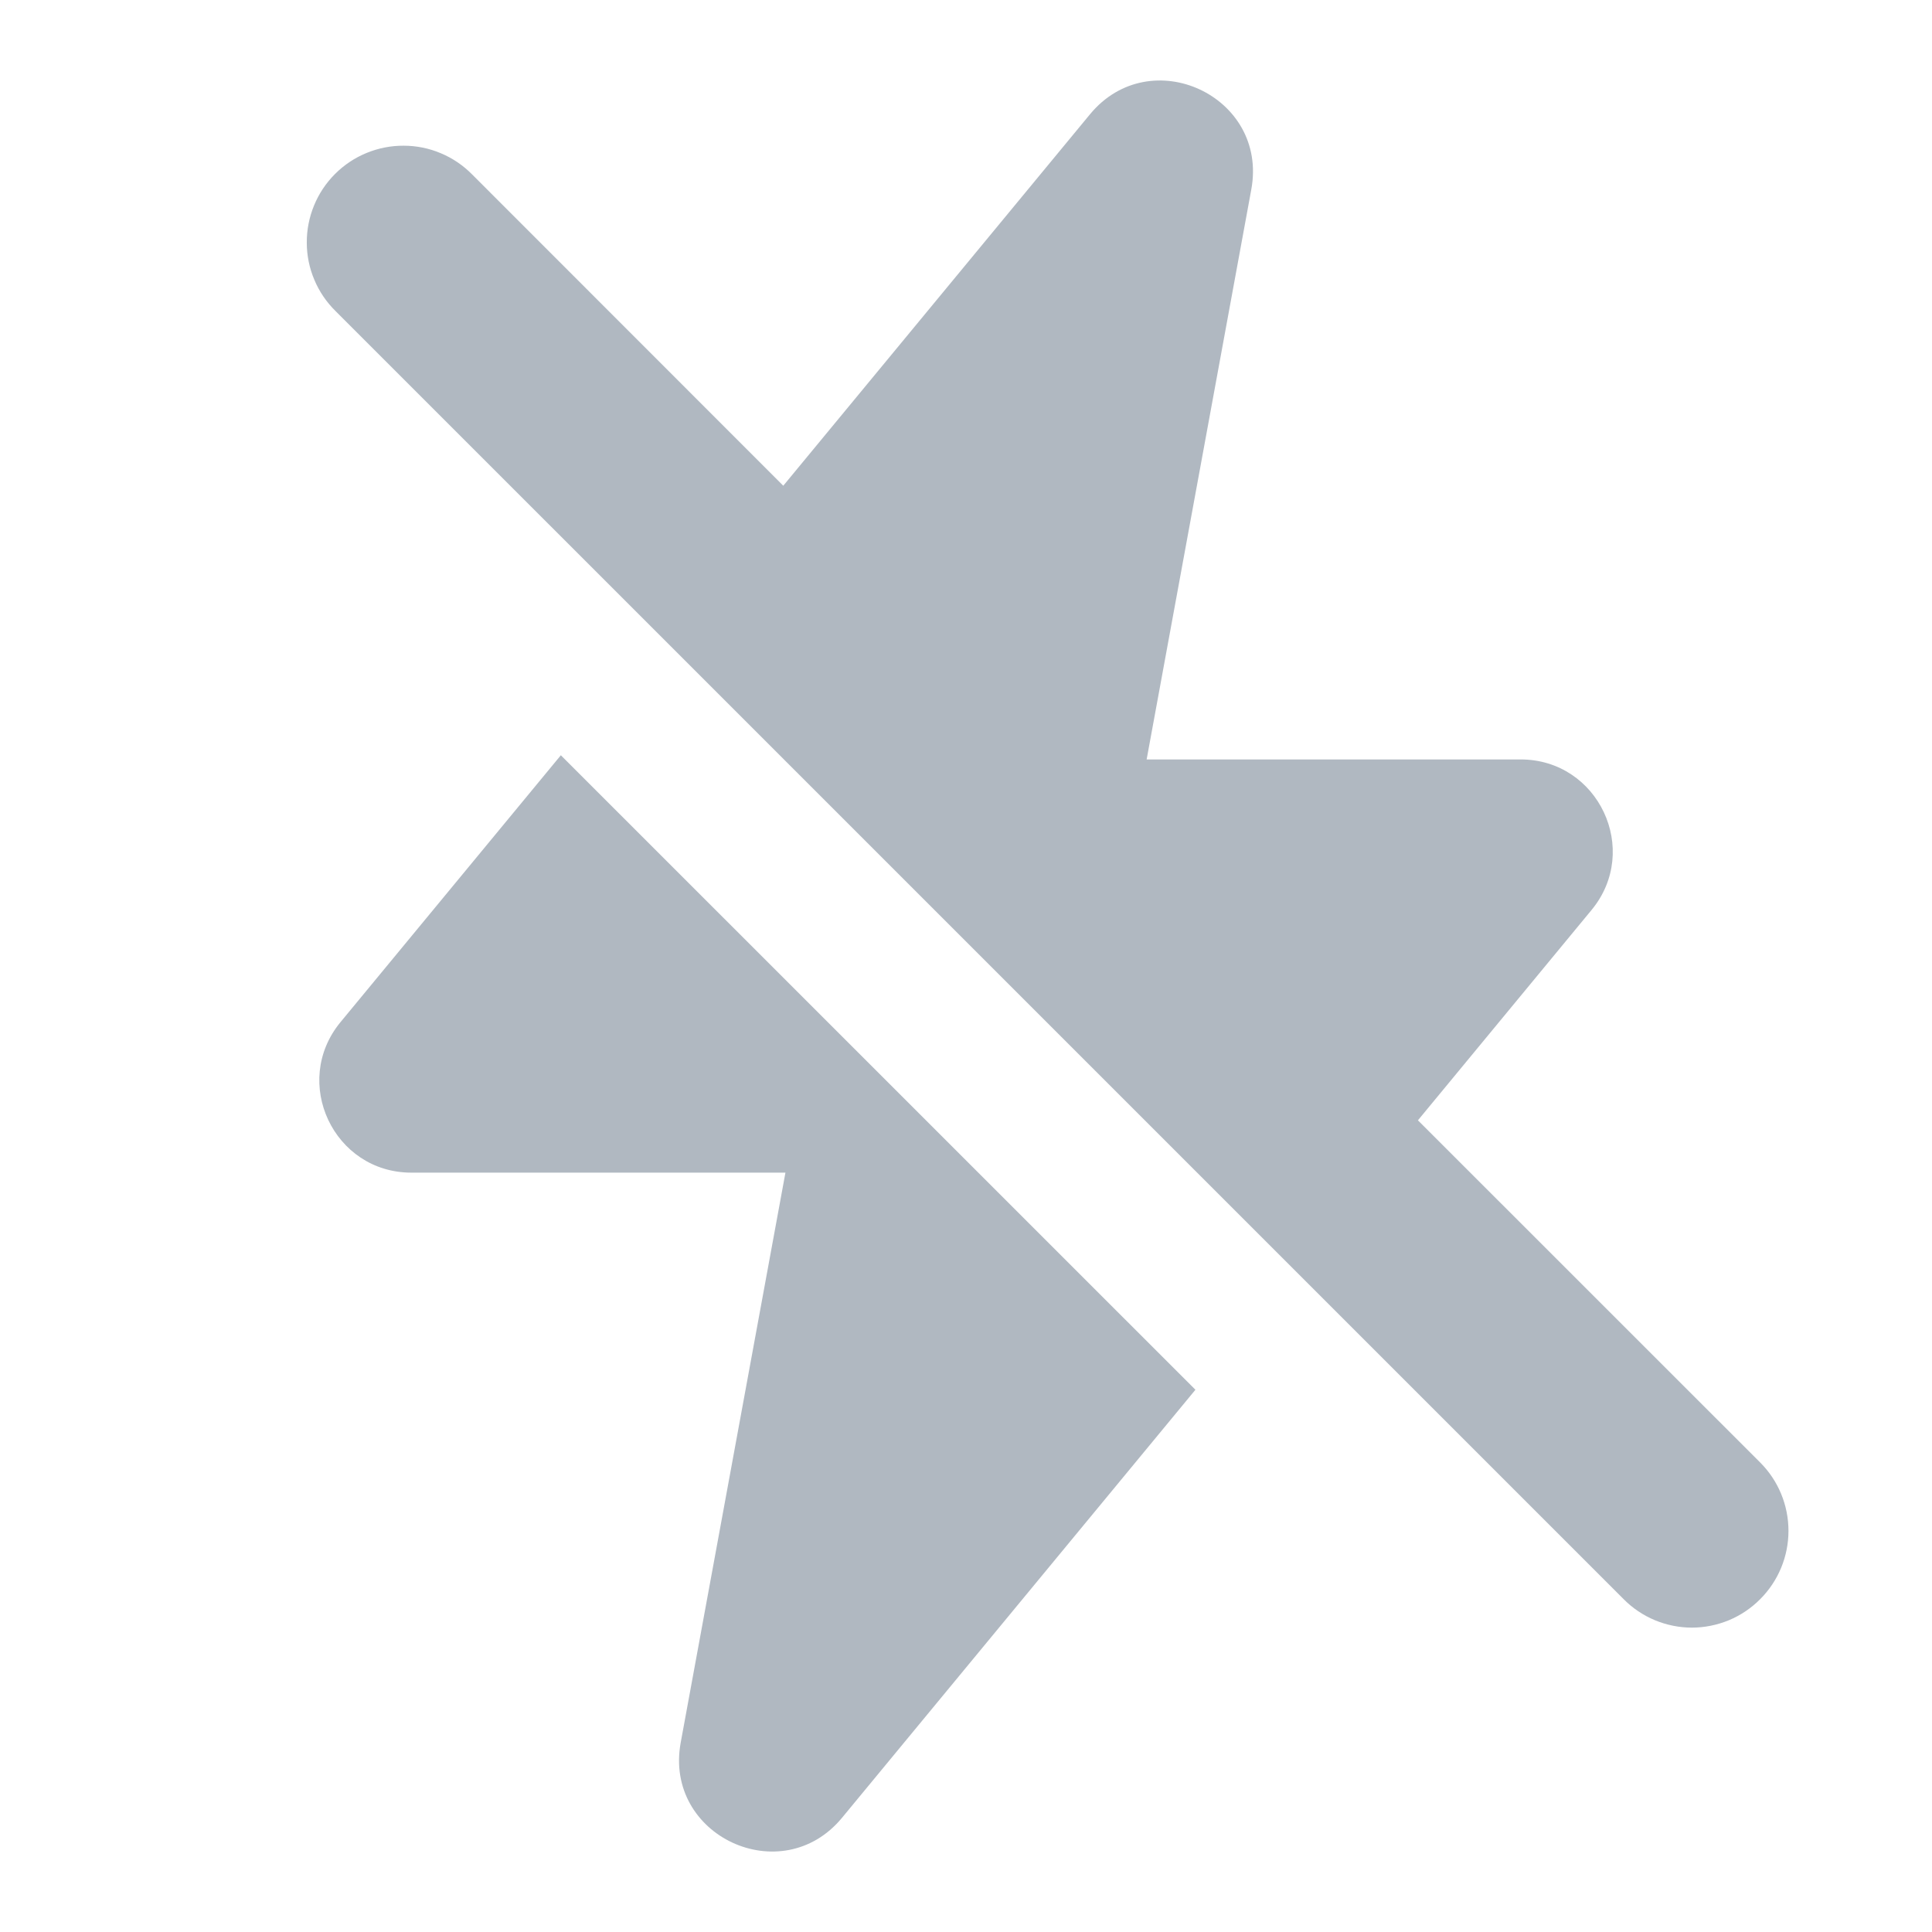
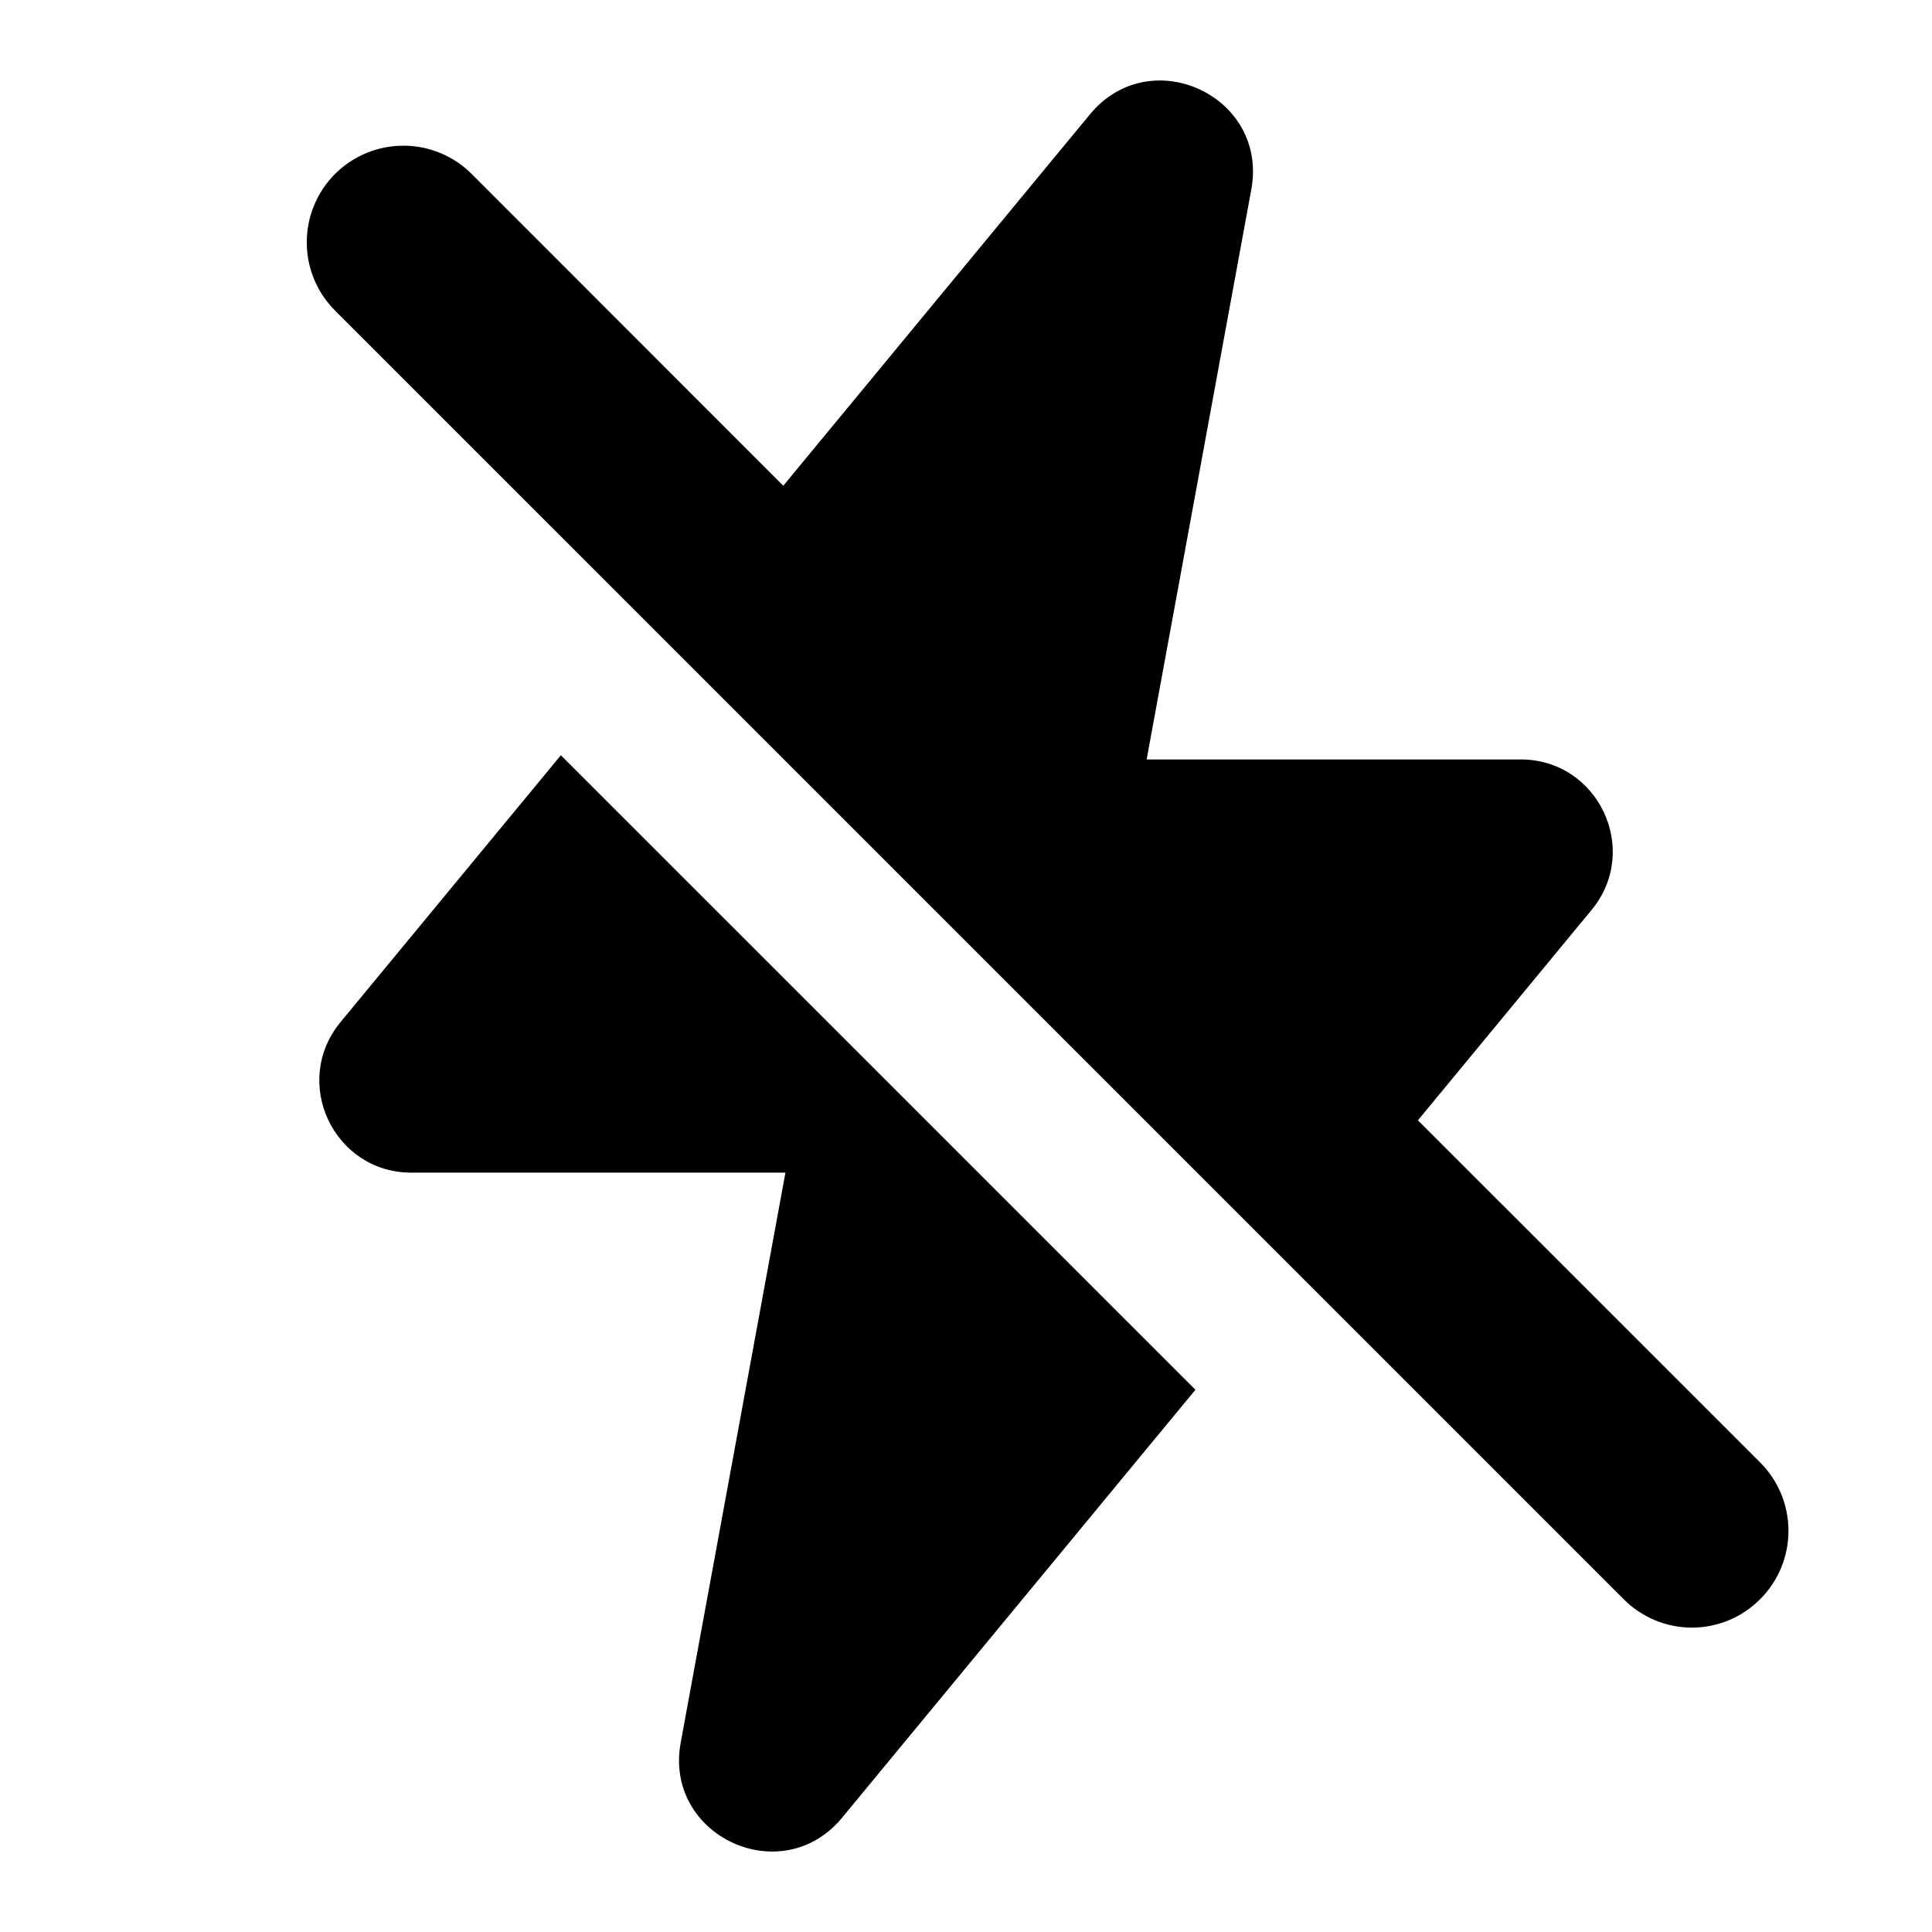
<svg xmlns="http://www.w3.org/2000/svg" width="24" height="24" viewBox="0 0 24 24" fill="none">
-   <path fill-rule="evenodd" clip-rule="evenodd" d="M4.23 12.697C3.615 13.443 4.145 14.567 5.11 14.567H9.757L8.456 21.647C8.243 22.806 9.71 23.489 10.46 22.581L14.85 17.264L6.967 9.382L4.23 12.697ZM21.865 18.167L17.614 13.917L19.771 11.304C20.386 10.559 19.856 9.434 18.889 9.434H14.244L15.544 2.354C15.758 1.194 14.29 0.511 13.54 1.42L9.73 6.034L5.866 2.168C5.755 2.055 5.623 1.965 5.477 1.904C5.331 1.842 5.174 1.81 5.015 1.81C4.857 1.809 4.7 1.84 4.554 1.9C4.407 1.96 4.274 2.049 4.162 2.161C4.05 2.273 3.961 2.406 3.901 2.553C3.841 2.699 3.81 2.856 3.811 3.015C3.811 3.173 3.843 3.33 3.905 3.476C3.966 3.622 4.056 3.754 4.169 3.865L20.169 19.865C20.28 19.977 20.412 20.066 20.558 20.127C20.703 20.187 20.86 20.219 21.017 20.219C21.175 20.219 21.331 20.187 21.477 20.127C21.623 20.066 21.755 19.977 21.866 19.865C22.091 19.64 22.217 19.335 22.217 19.017C22.217 18.698 22.091 18.393 21.866 18.168" fill="#B0B8C1" />
+   <path fill-rule="evenodd" clip-rule="evenodd" d="M4.23 12.697C3.615 13.443 4.145 14.567 5.11 14.567H9.757L8.456 21.647C8.243 22.806 9.71 23.489 10.46 22.581L14.85 17.264L6.967 9.382L4.23 12.697ZM21.865 18.167L17.614 13.917L19.771 11.304C20.386 10.559 19.856 9.434 18.889 9.434H14.244L15.544 2.354C15.758 1.194 14.29 0.511 13.54 1.42L9.73 6.034L5.866 2.168C5.755 2.055 5.623 1.965 5.477 1.904C5.331 1.842 5.174 1.81 5.015 1.81C4.857 1.809 4.7 1.84 4.554 1.9C4.407 1.96 4.274 2.049 4.162 2.161C4.05 2.273 3.961 2.406 3.901 2.553C3.841 2.699 3.81 2.856 3.811 3.015C3.811 3.173 3.843 3.33 3.905 3.476C3.966 3.622 4.056 3.754 4.169 3.865L20.169 19.865C20.28 19.977 20.412 20.066 20.558 20.127C20.703 20.187 20.86 20.219 21.017 20.219C21.175 20.219 21.331 20.187 21.477 20.127C21.623 20.066 21.755 19.977 21.866 19.865C22.091 19.64 22.217 19.335 22.217 19.017C22.217 18.698 22.091 18.393 21.866 18.168" fill="#000000" />
</svg>
